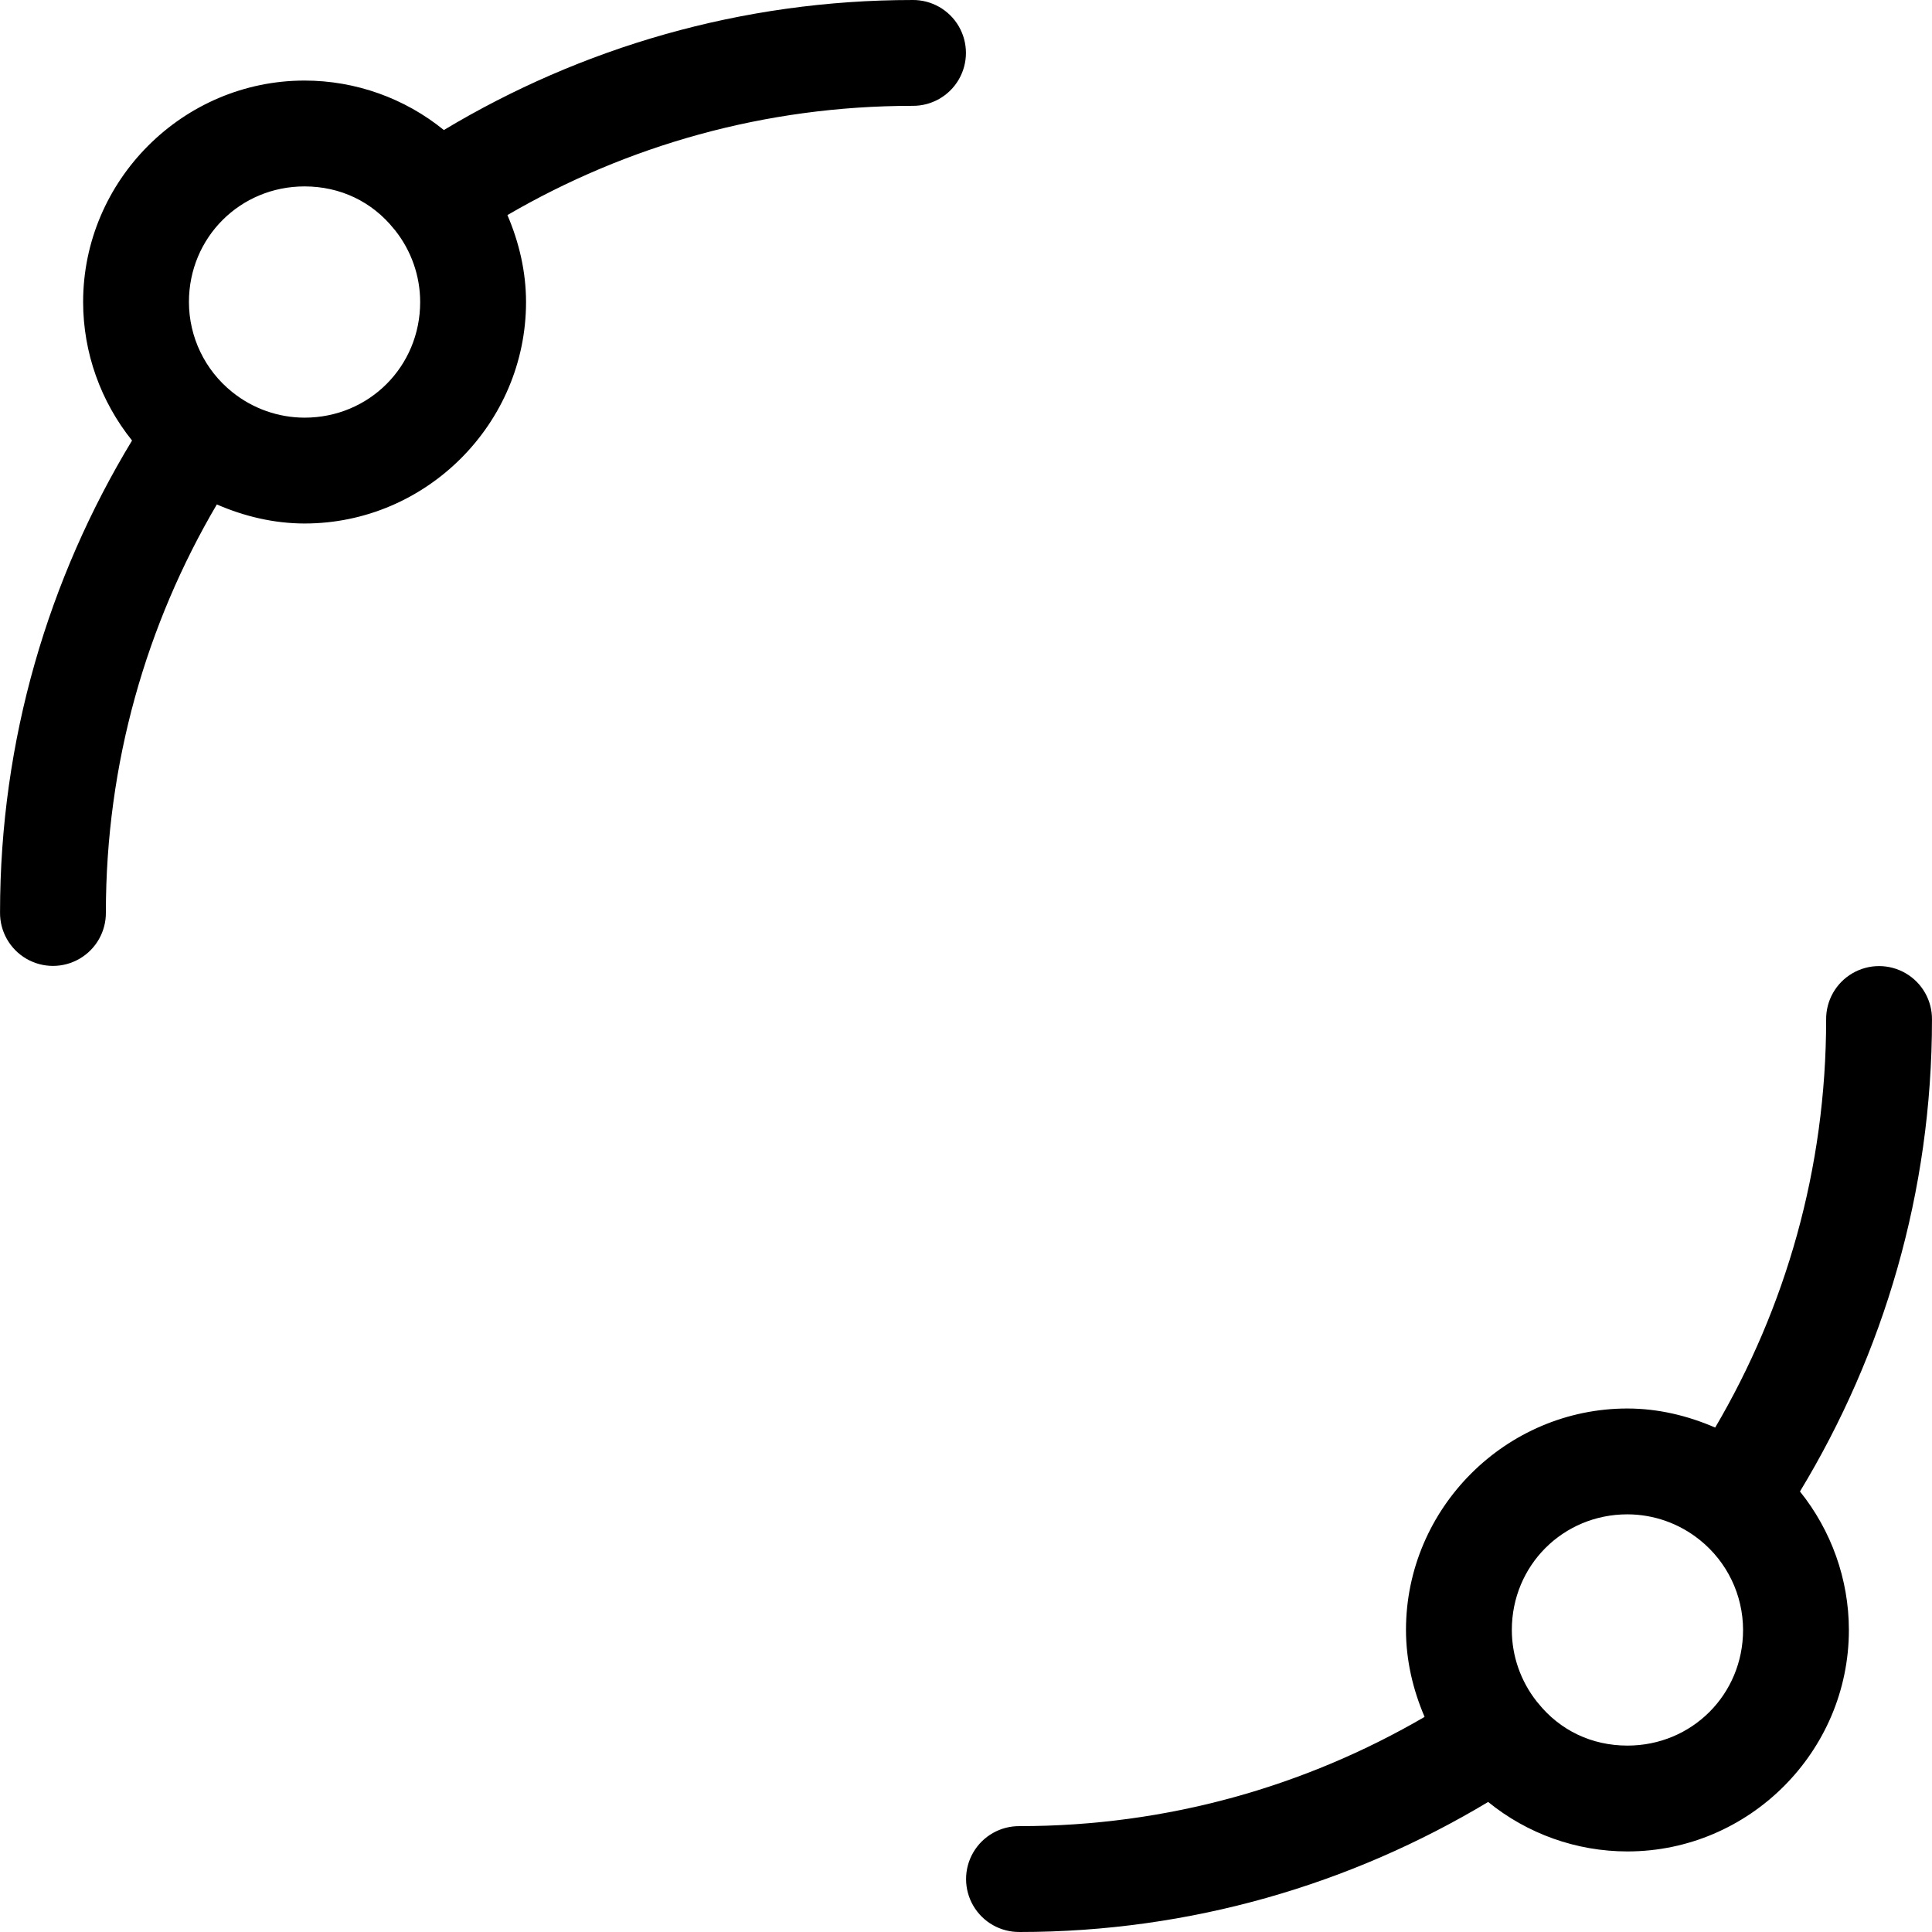
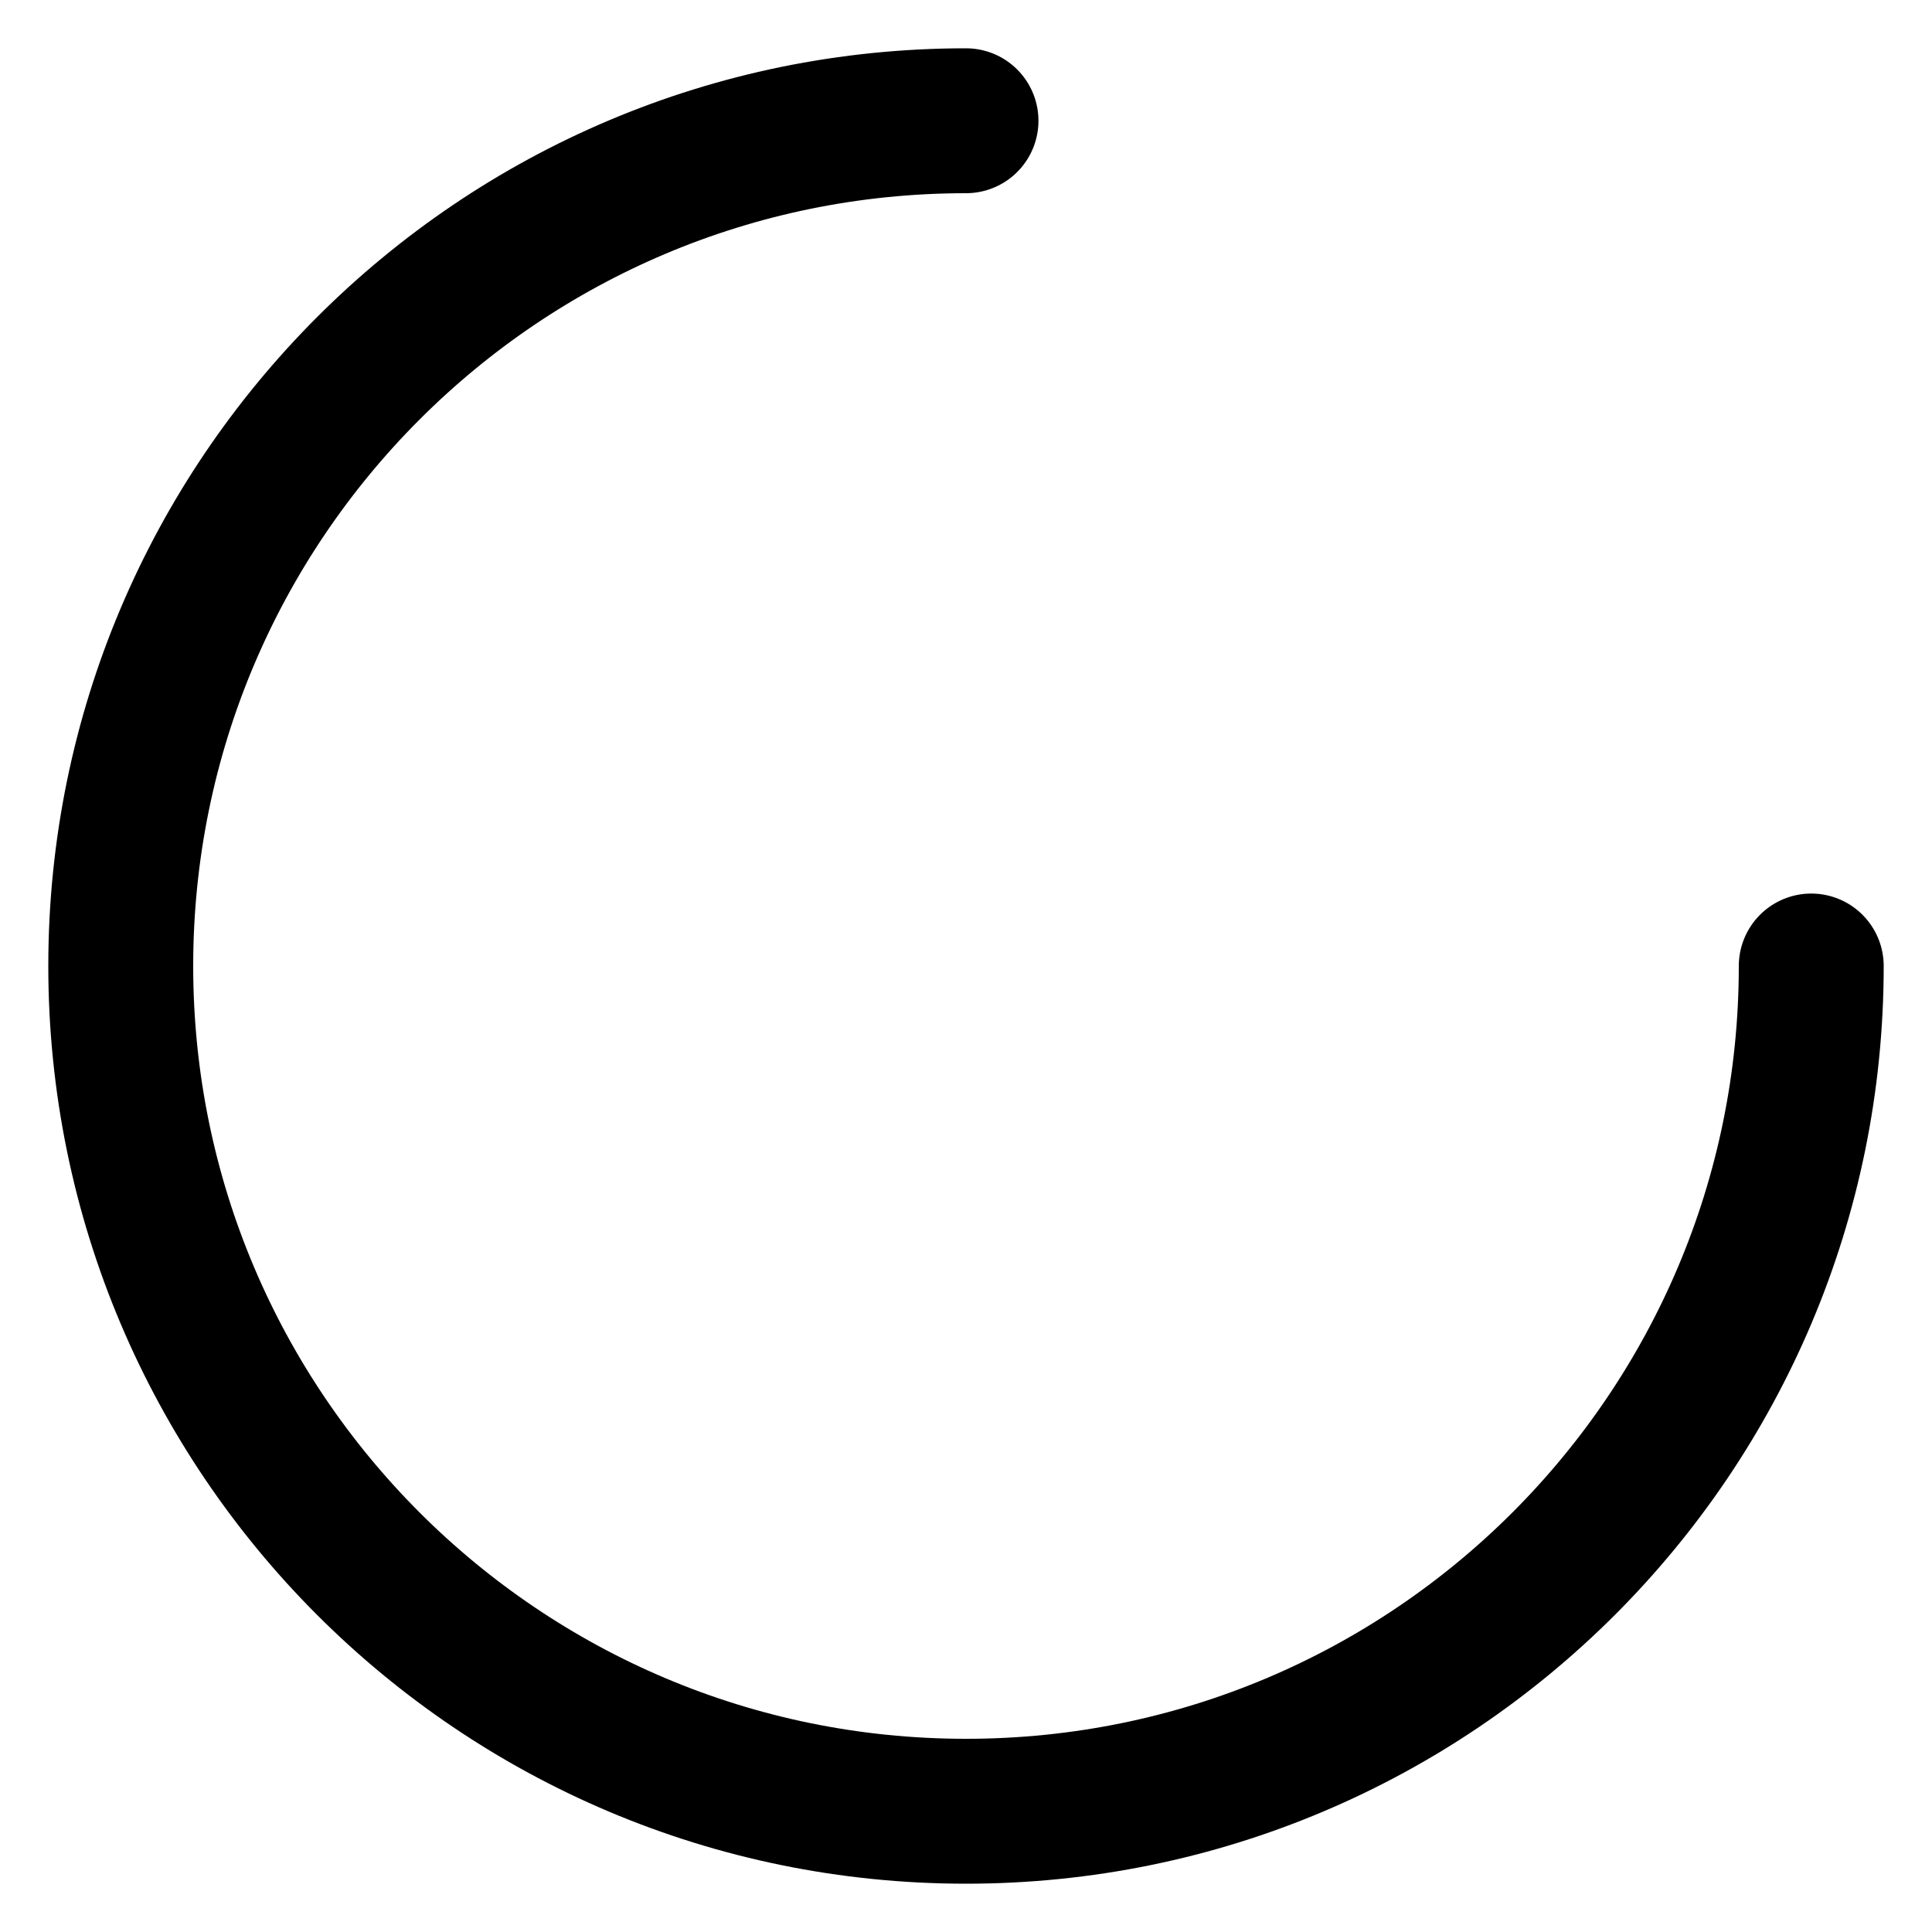
- <svg xmlns="http://www.w3.org/2000/svg" width="320" height="320" version="1.1" viewBox="0 0 320 320">
-   <g stroke-width="28" />
-   <g shape-rendering="auto">
-     <path d="m151.13 0.001c-28.363 0-54.915 7.915-77.613 21.537-6.472-5.262-14.605-8.191-23.067-8.194a8.766 8.766 0 0 0-0.004 0c-20.154 7.3e-4 -36.679 16.528-36.678 36.682a8.766 8.766 0 0 0 0 0.011c0.01 8.415 2.927 16.483 8.103 22.927-13.825 22.819-21.865 49.572-21.865 78.161a8.766 8.766 0 1 0 17.531 0c0-24.702 6.719-47.748 18.378-67.574 4.566 1.985 9.473 3.15 14.519 3.157a8.766 8.766 0 0 0 0.012 0c20.155 6.2e-4 36.683-16.527 36.682-36.682a8.766 8.766 0 0 0 0-4e-3c-0.002-4.999-1.139-9.863-3.083-14.397 19.717-11.484 42.585-18.095 67.085-18.095a8.766 8.766 0 1 0 0-17.531zm-100.69 30.874c5.913 2e-3 11.191 2.512 14.836 7.077a8.766 8.766 0 0 0 0.183 0.215c2.671 3.38 4.133 7.553 4.134 11.863-0.002 10.677-8.468 19.144-19.144 19.148-4.37-8e-3 -8.601-1.509-12-4.255a8.766 8.766 0 0 0-0.012-9e-3c-4.514-3.633-7.136-9.098-7.144-14.893 0.003-10.677 8.47-19.144 19.148-19.146z" color="#000000" color-rendering="auto" image-rendering="auto" solid-color="#000000" style="isolation:auto;mix-blend-mode:normal;text-decoration-color:#000000;text-decoration-line:none;text-decoration-style:solid;text-indent:0;text-transform:none;white-space:normal" />
-     <path d="m168.87 320c28.363 0 54.915-7.915 77.614-21.538 6.472 5.262 14.605 8.192 23.067 8.194a8.766 8.766 0 0 0 4e-3 0c20.155-7e-4 36.68-16.528 36.679-36.682a8.766 8.766 0 0 0 0-0.011c-0.01-8.415-2.927-16.484-8.103-22.927 13.825-22.82 21.866-49.572 21.866-78.162a8.766 8.766 0 1 0-17.531 0c0 24.703-6.719 47.749-18.378 67.575-4.566-1.985-9.473-3.15-14.519-3.157a8.766 8.766 0 0 0-0.012 0c-20.155-6.2e-4 -36.683 16.527-36.682 36.682 2e-3 4.999 1.139 9.863 3.083 14.397-19.717 11.484-42.586 18.095-67.086 18.095a8.766 8.766 0 1 0 0 17.531zm100.69-30.875c-5.913 0-11.191-2.512-14.836-7.077a8.766 8.766 0 0 0-0.183-0.215c-2.671-3.38-4.133-7.553-4.134-11.863 2e-3 -10.677 8.468-19.144 19.144-19.148 4.37 8e-3 8.601 1.509 12 4.255a8.766 8.766 0 0 0 0.012 9e-3c4.514 3.633 7.136 9.098 7.144 14.893-3e-3 10.677-8.47 19.145-19.148 19.146z" color="#000000" color-rendering="auto" image-rendering="auto" solid-color="#000000" style="isolation:auto;mix-blend-mode:normal;text-decoration-color:#000000;text-decoration-line:none;text-decoration-style:solid;text-indent:0;text-transform:none;white-space:normal" />
-   </g>
+ <svg xmlns="http://www.w3.org/2000/svg" width="320" height="320" viewBox="0 0 320 320" fill="none">
+   <path d="M 300 160 A 140 140 0 1 1 160 20" stroke="currentColor" stroke-width="24" stroke-linecap="round" />
</svg>
